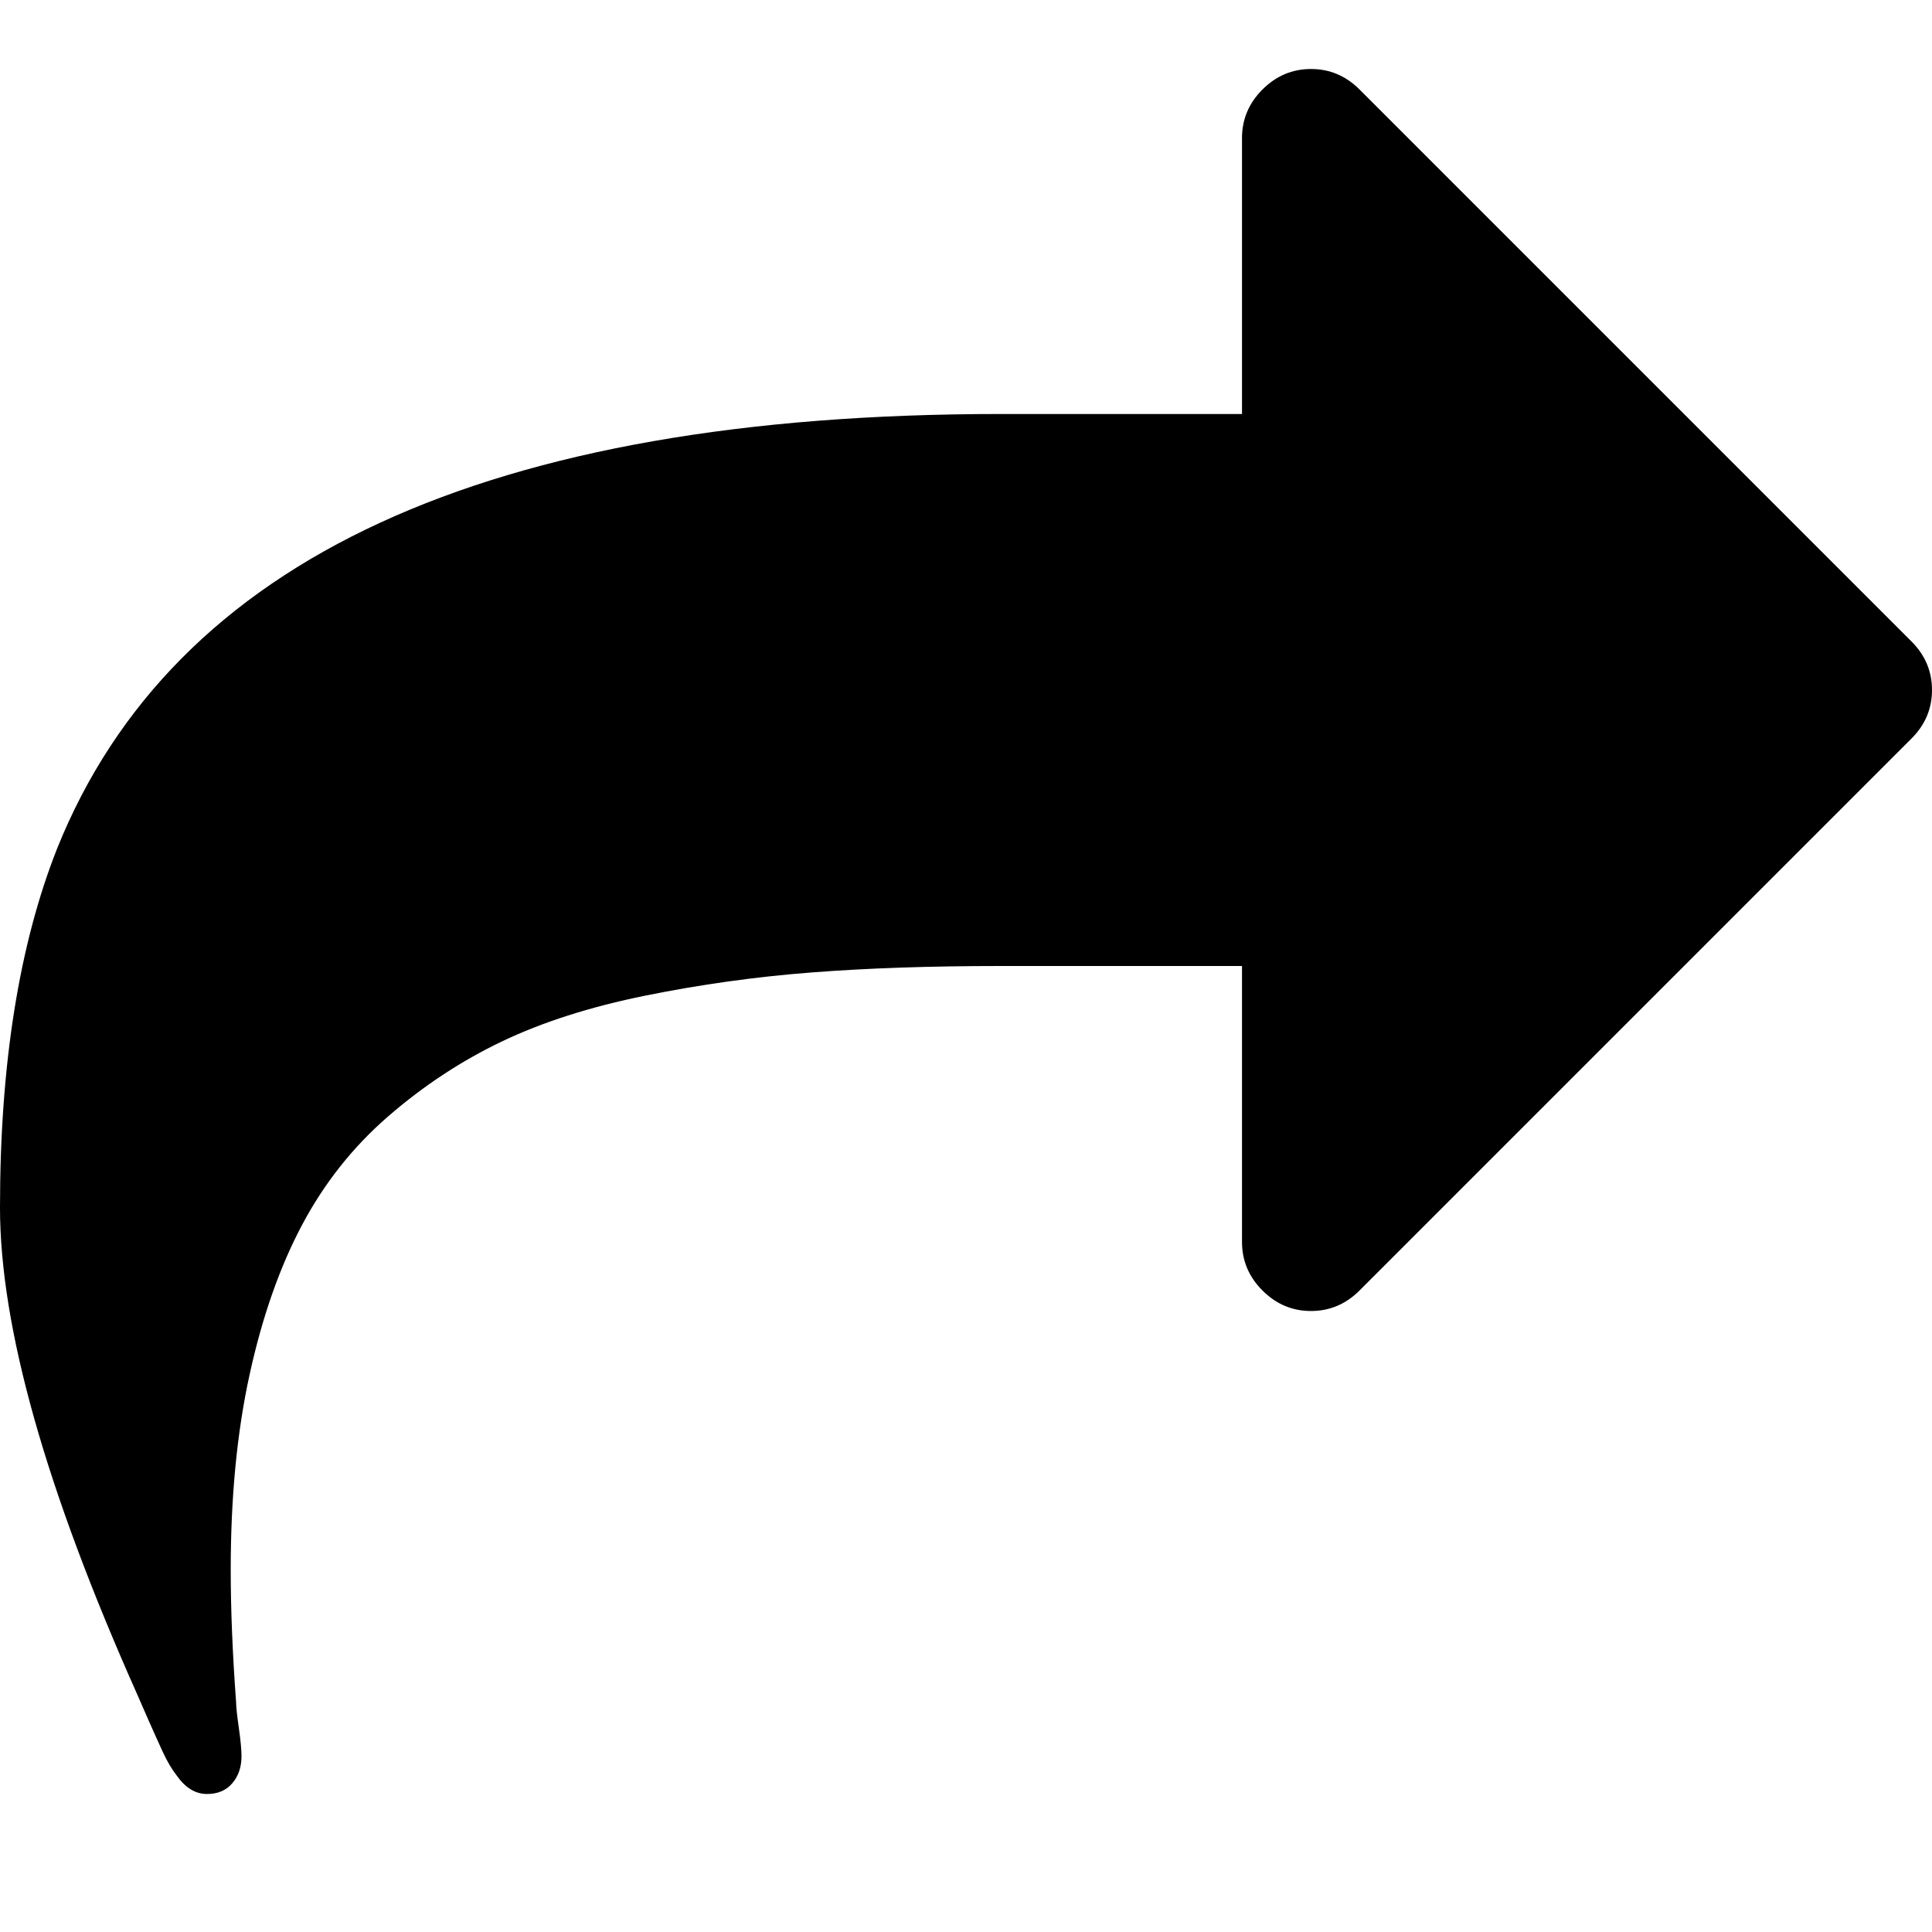
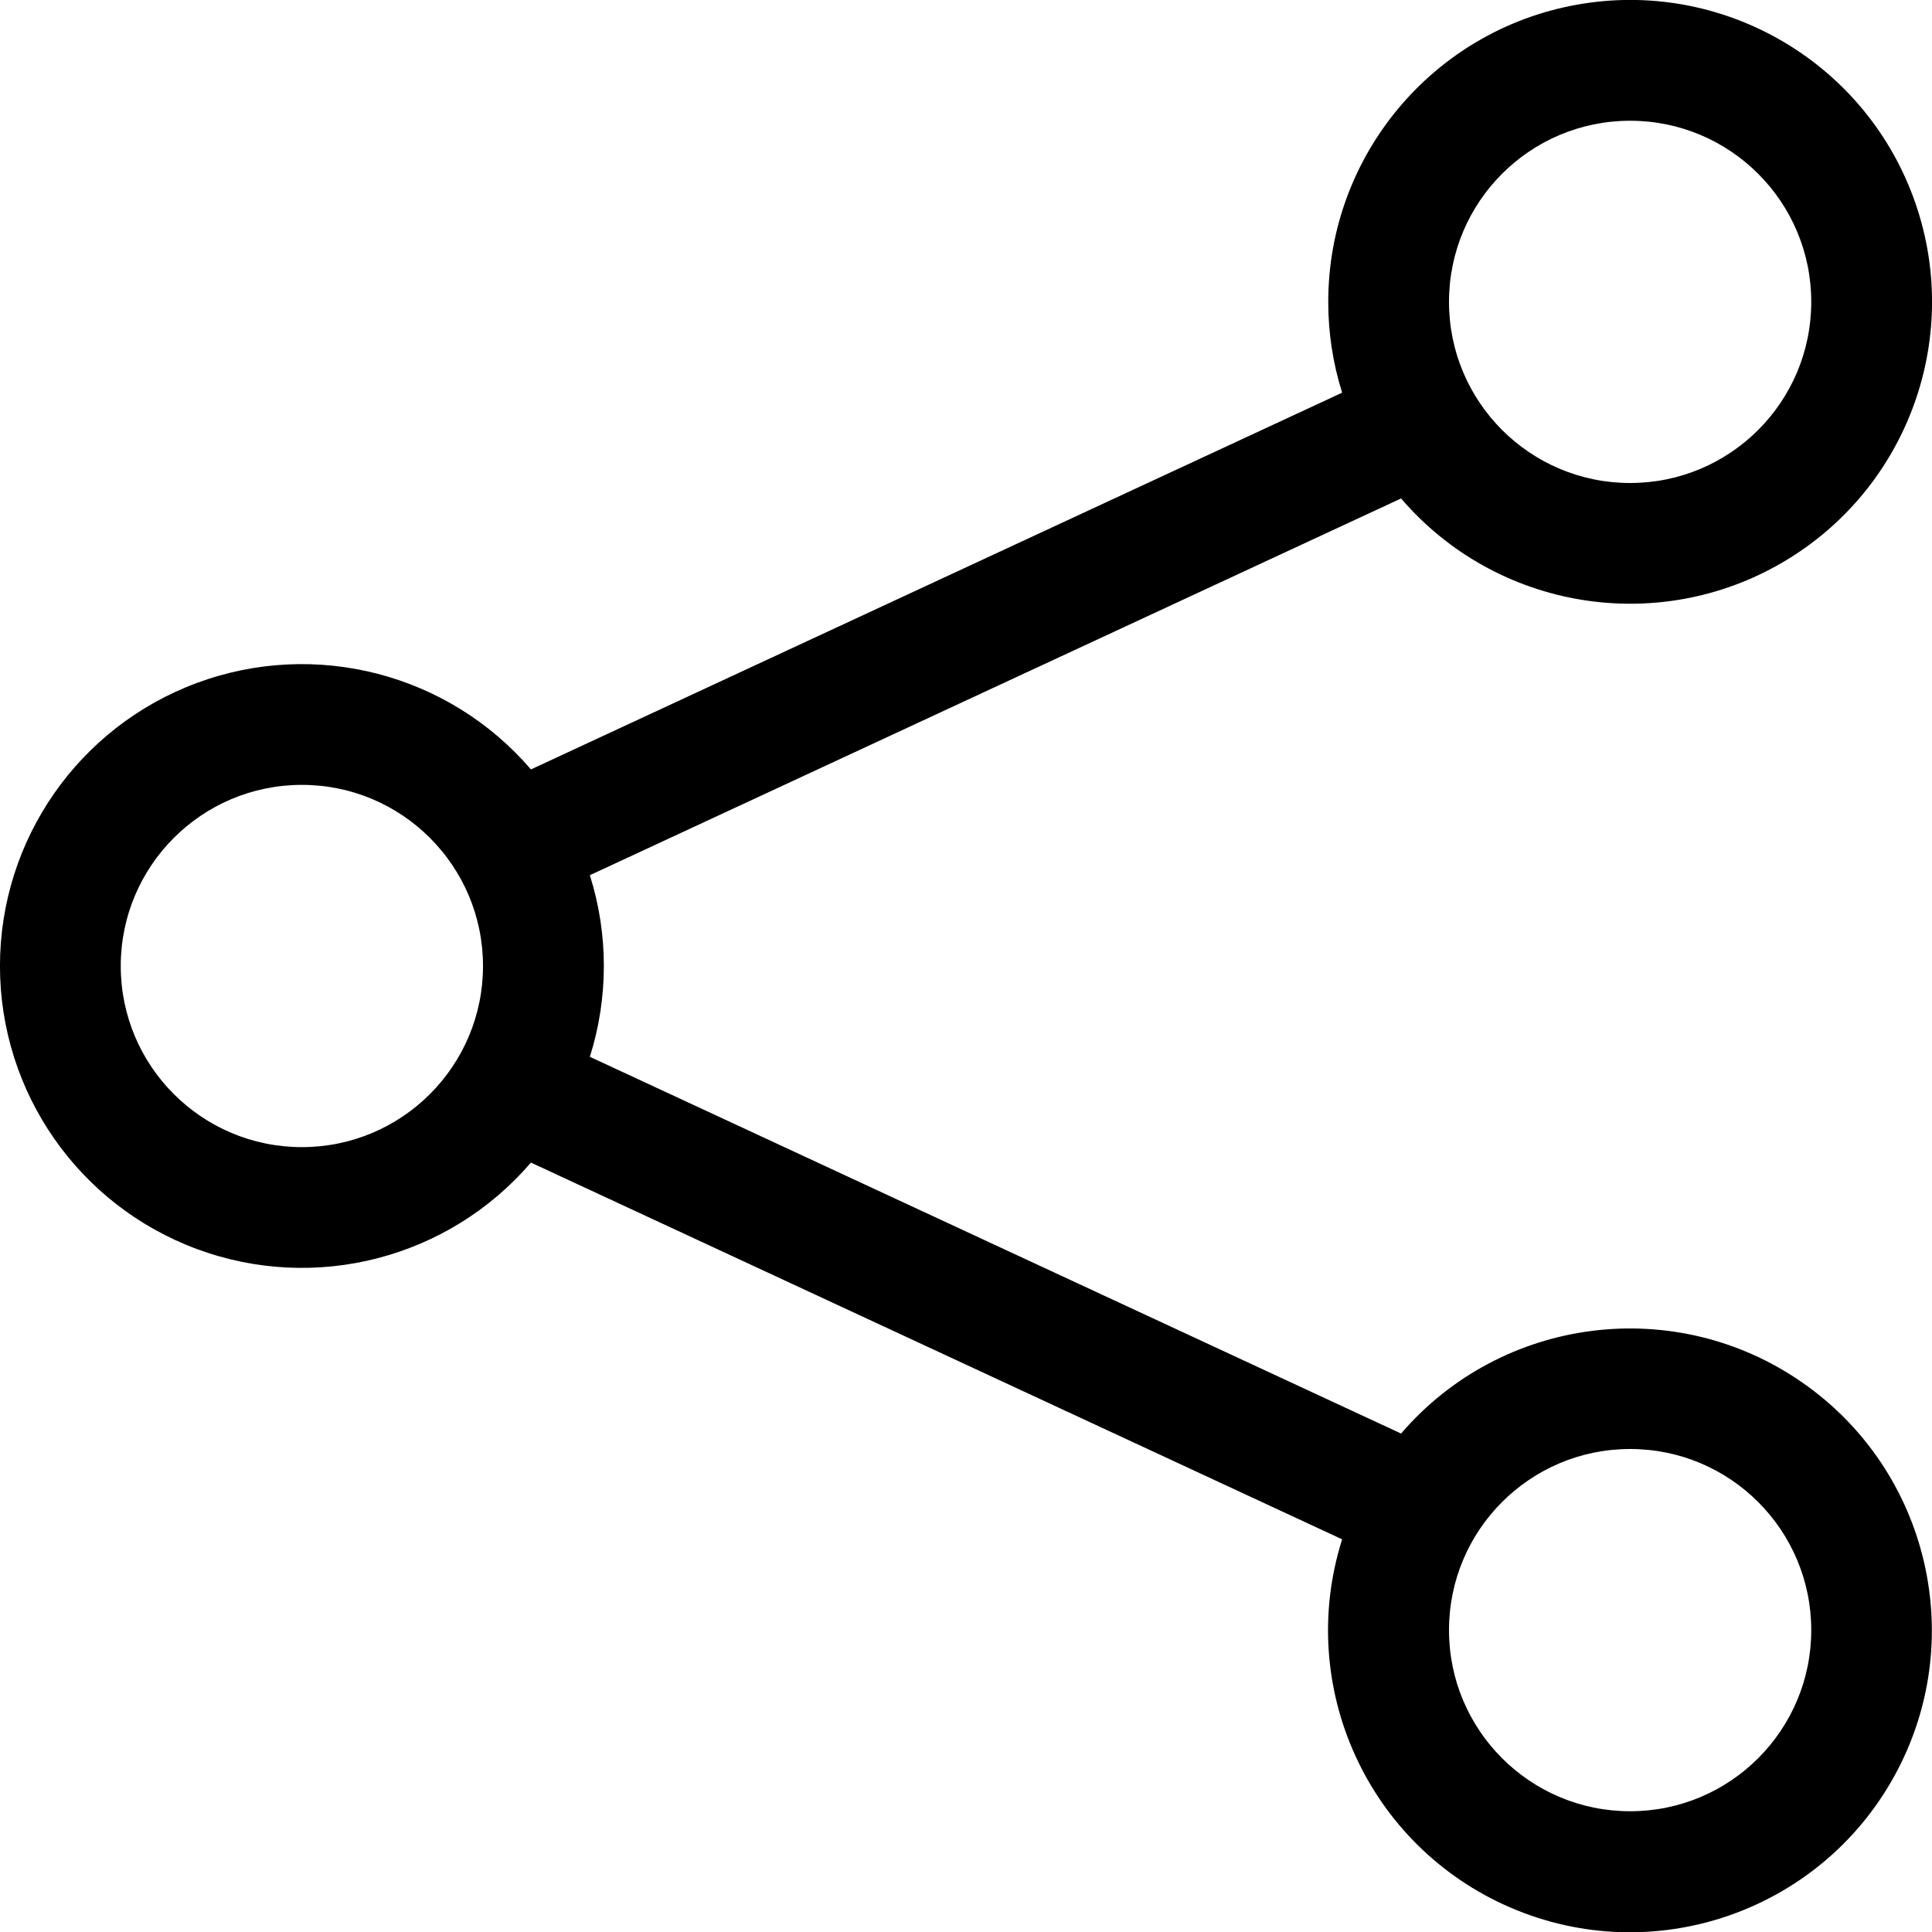
- <svg xmlns="http://www.w3.org/2000/svg" width="1792" height="1792" viewBox="0 0 1792 1792">
-   <path d="M1792 640q0 26-19 45l-512 512q-19 19-45 19t-45-19-19-45v-256h-224q-98 0-175.5 6t-154 21.5-133 42.5-105.5 69.5-80 101-48.5 138.5-17.5 181q0 55 5 123 0 6 2.5 23.5t2.5 26.5q0 15-8.5 25t-23.5 10q-16 0-28-17-7-9-13-22t-13.5-30-10.5-24q-127-285-127-451 0-199 53-333 162-403 875-403h224v-256q0-26 19-45t45-19 45 19l512 512q19 19 19 45z" />
+ <svg xmlns="http://www.w3.org/2000/svg" width="16" height="16" fill="currentColor" class="bi bi-share" viewBox="0 0 16 16">
+   <path d="M13.5 1a1.5 1.5 0 1 0 0 3 1.5 1.5 0 0 0 0-3zM11 2.5a2.5 2.5 0 1 1 .603 1.628l-6.718 3.12a2.499 2.499 0 0 1 0 1.504l6.718 3.12a2.5 2.5 0 1 1-.488.876l-6.718-3.12a2.5 2.5 0 1 1 0-3.256l6.718-3.12A2.5 2.5 0 0 1 11 2.5zm-8.5 4a1.5 1.5 0 1 0 0 3 1.5 1.5 0 0 0 0-3zm11 5.5a1.5 1.5 0 1 0 0 3 1.5 1.5 0 0 0 0-3z" />
</svg>
